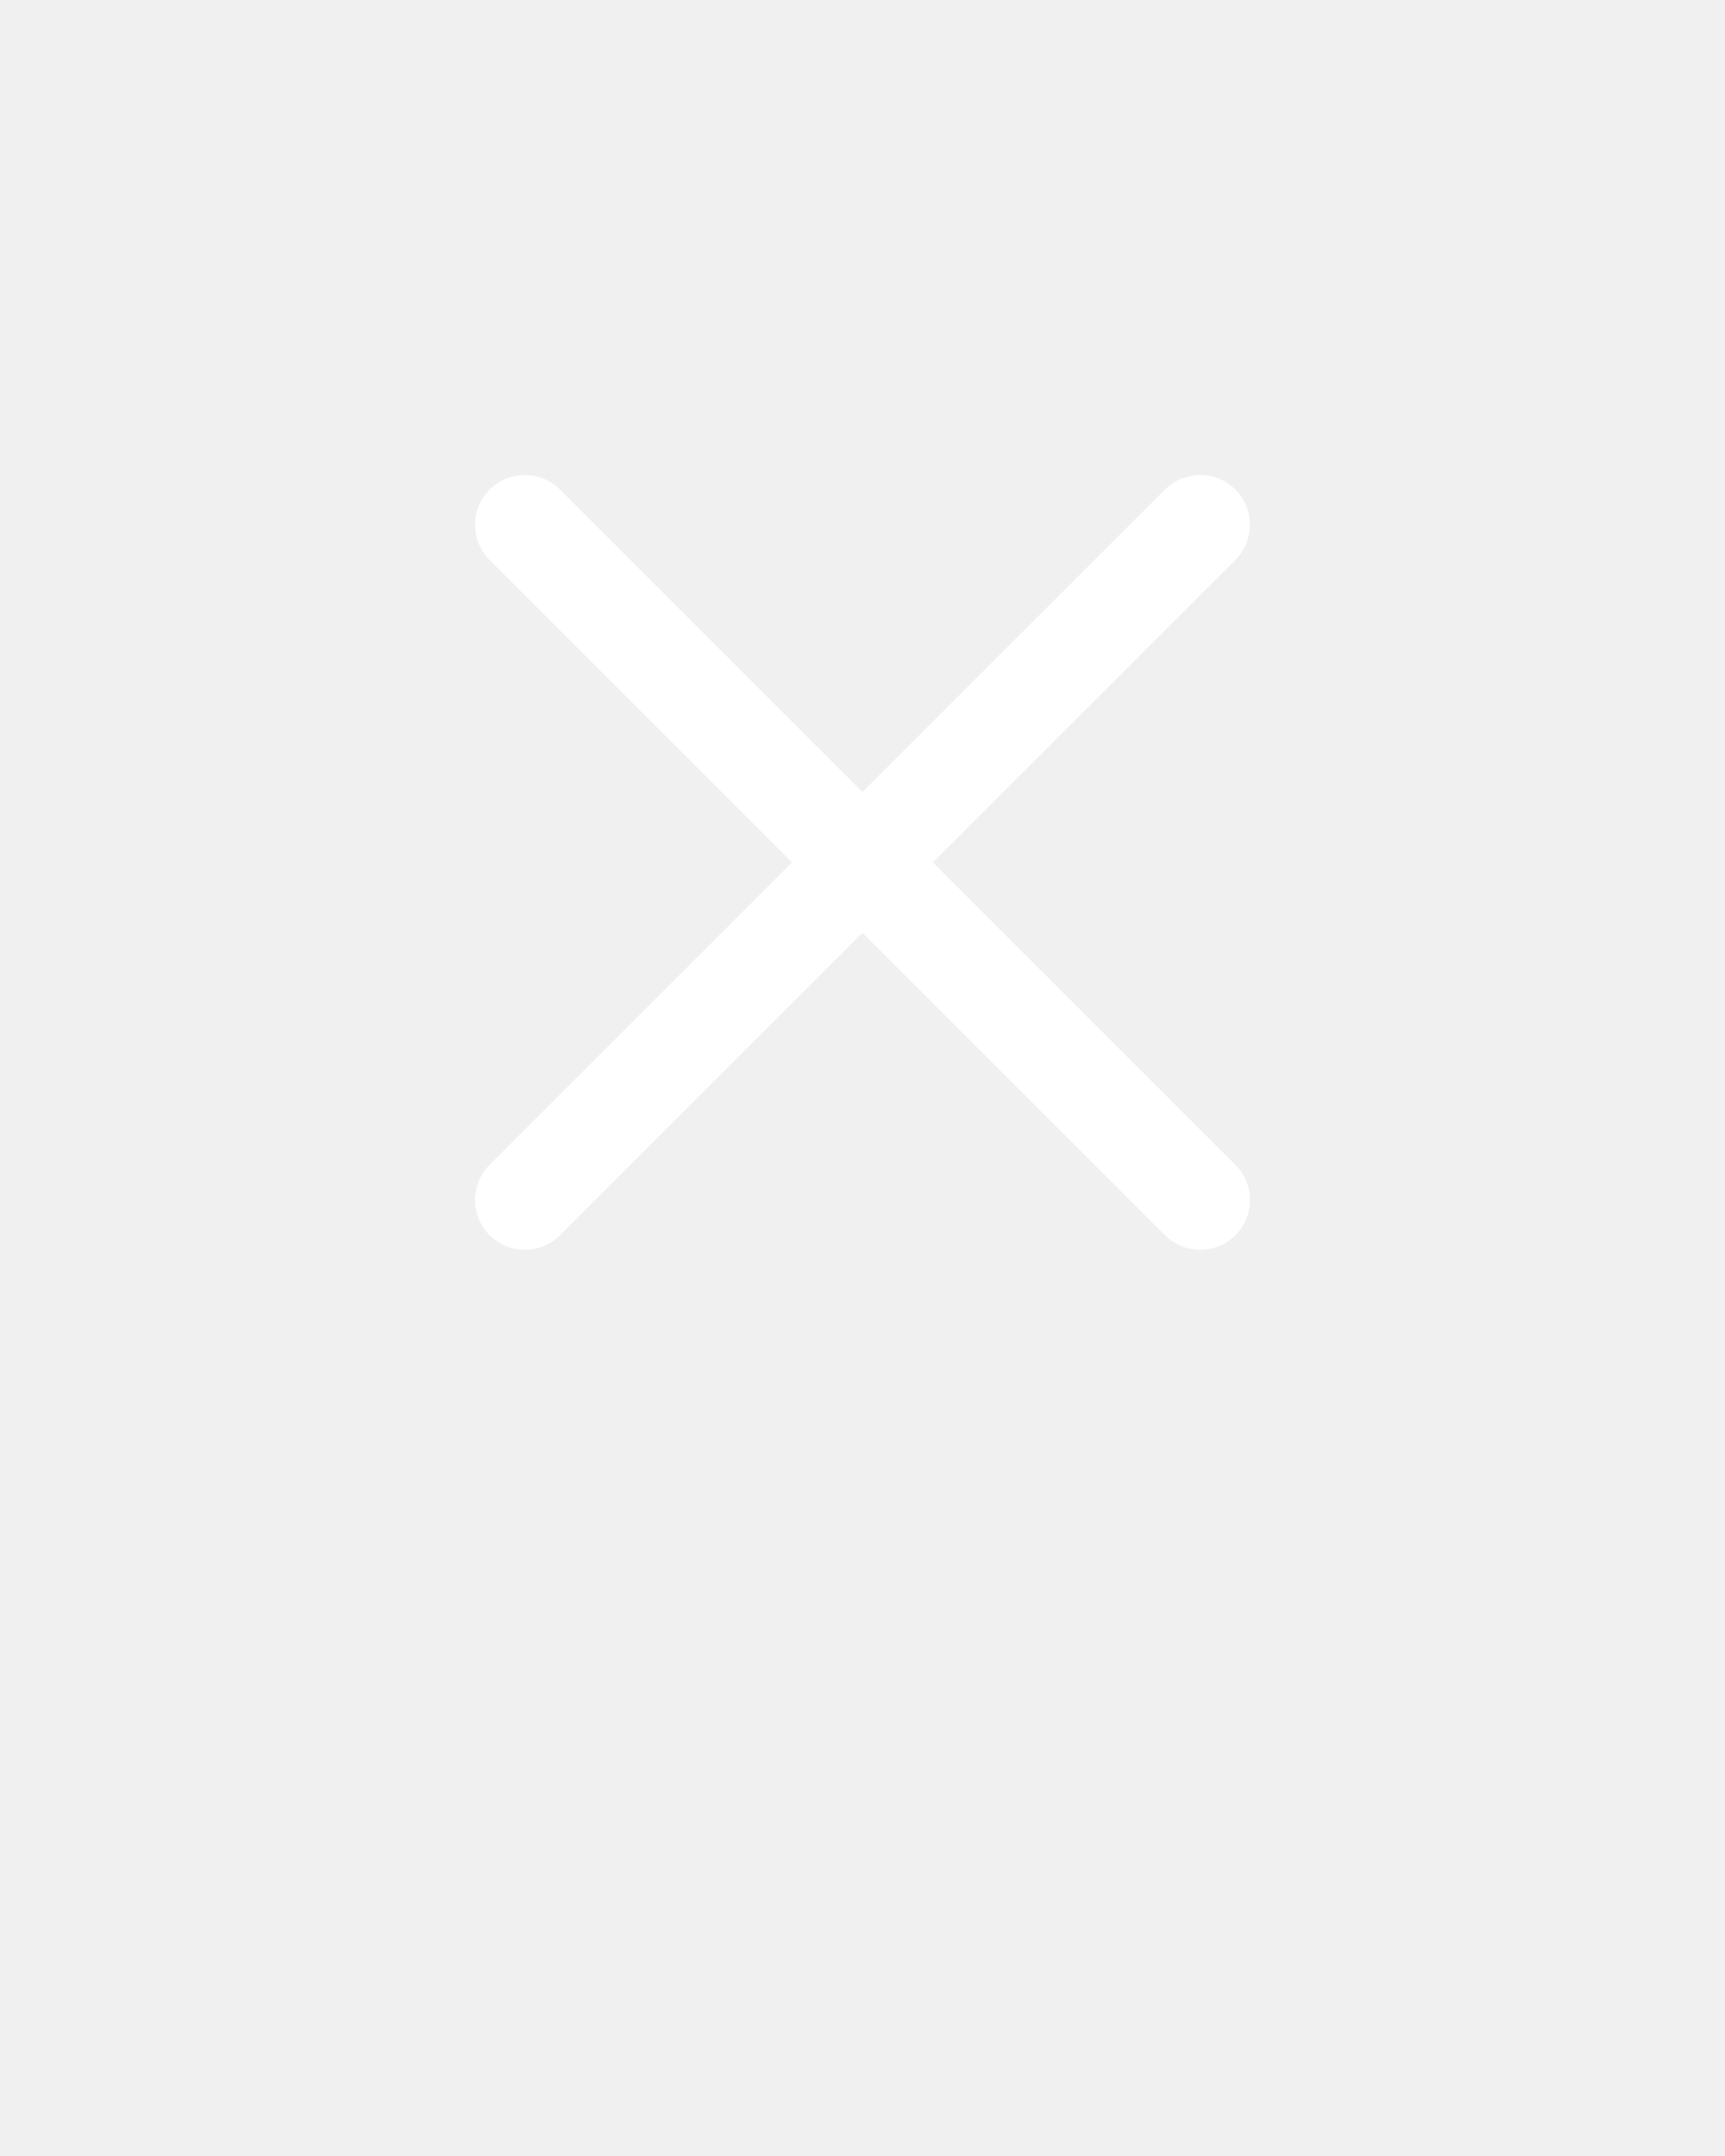
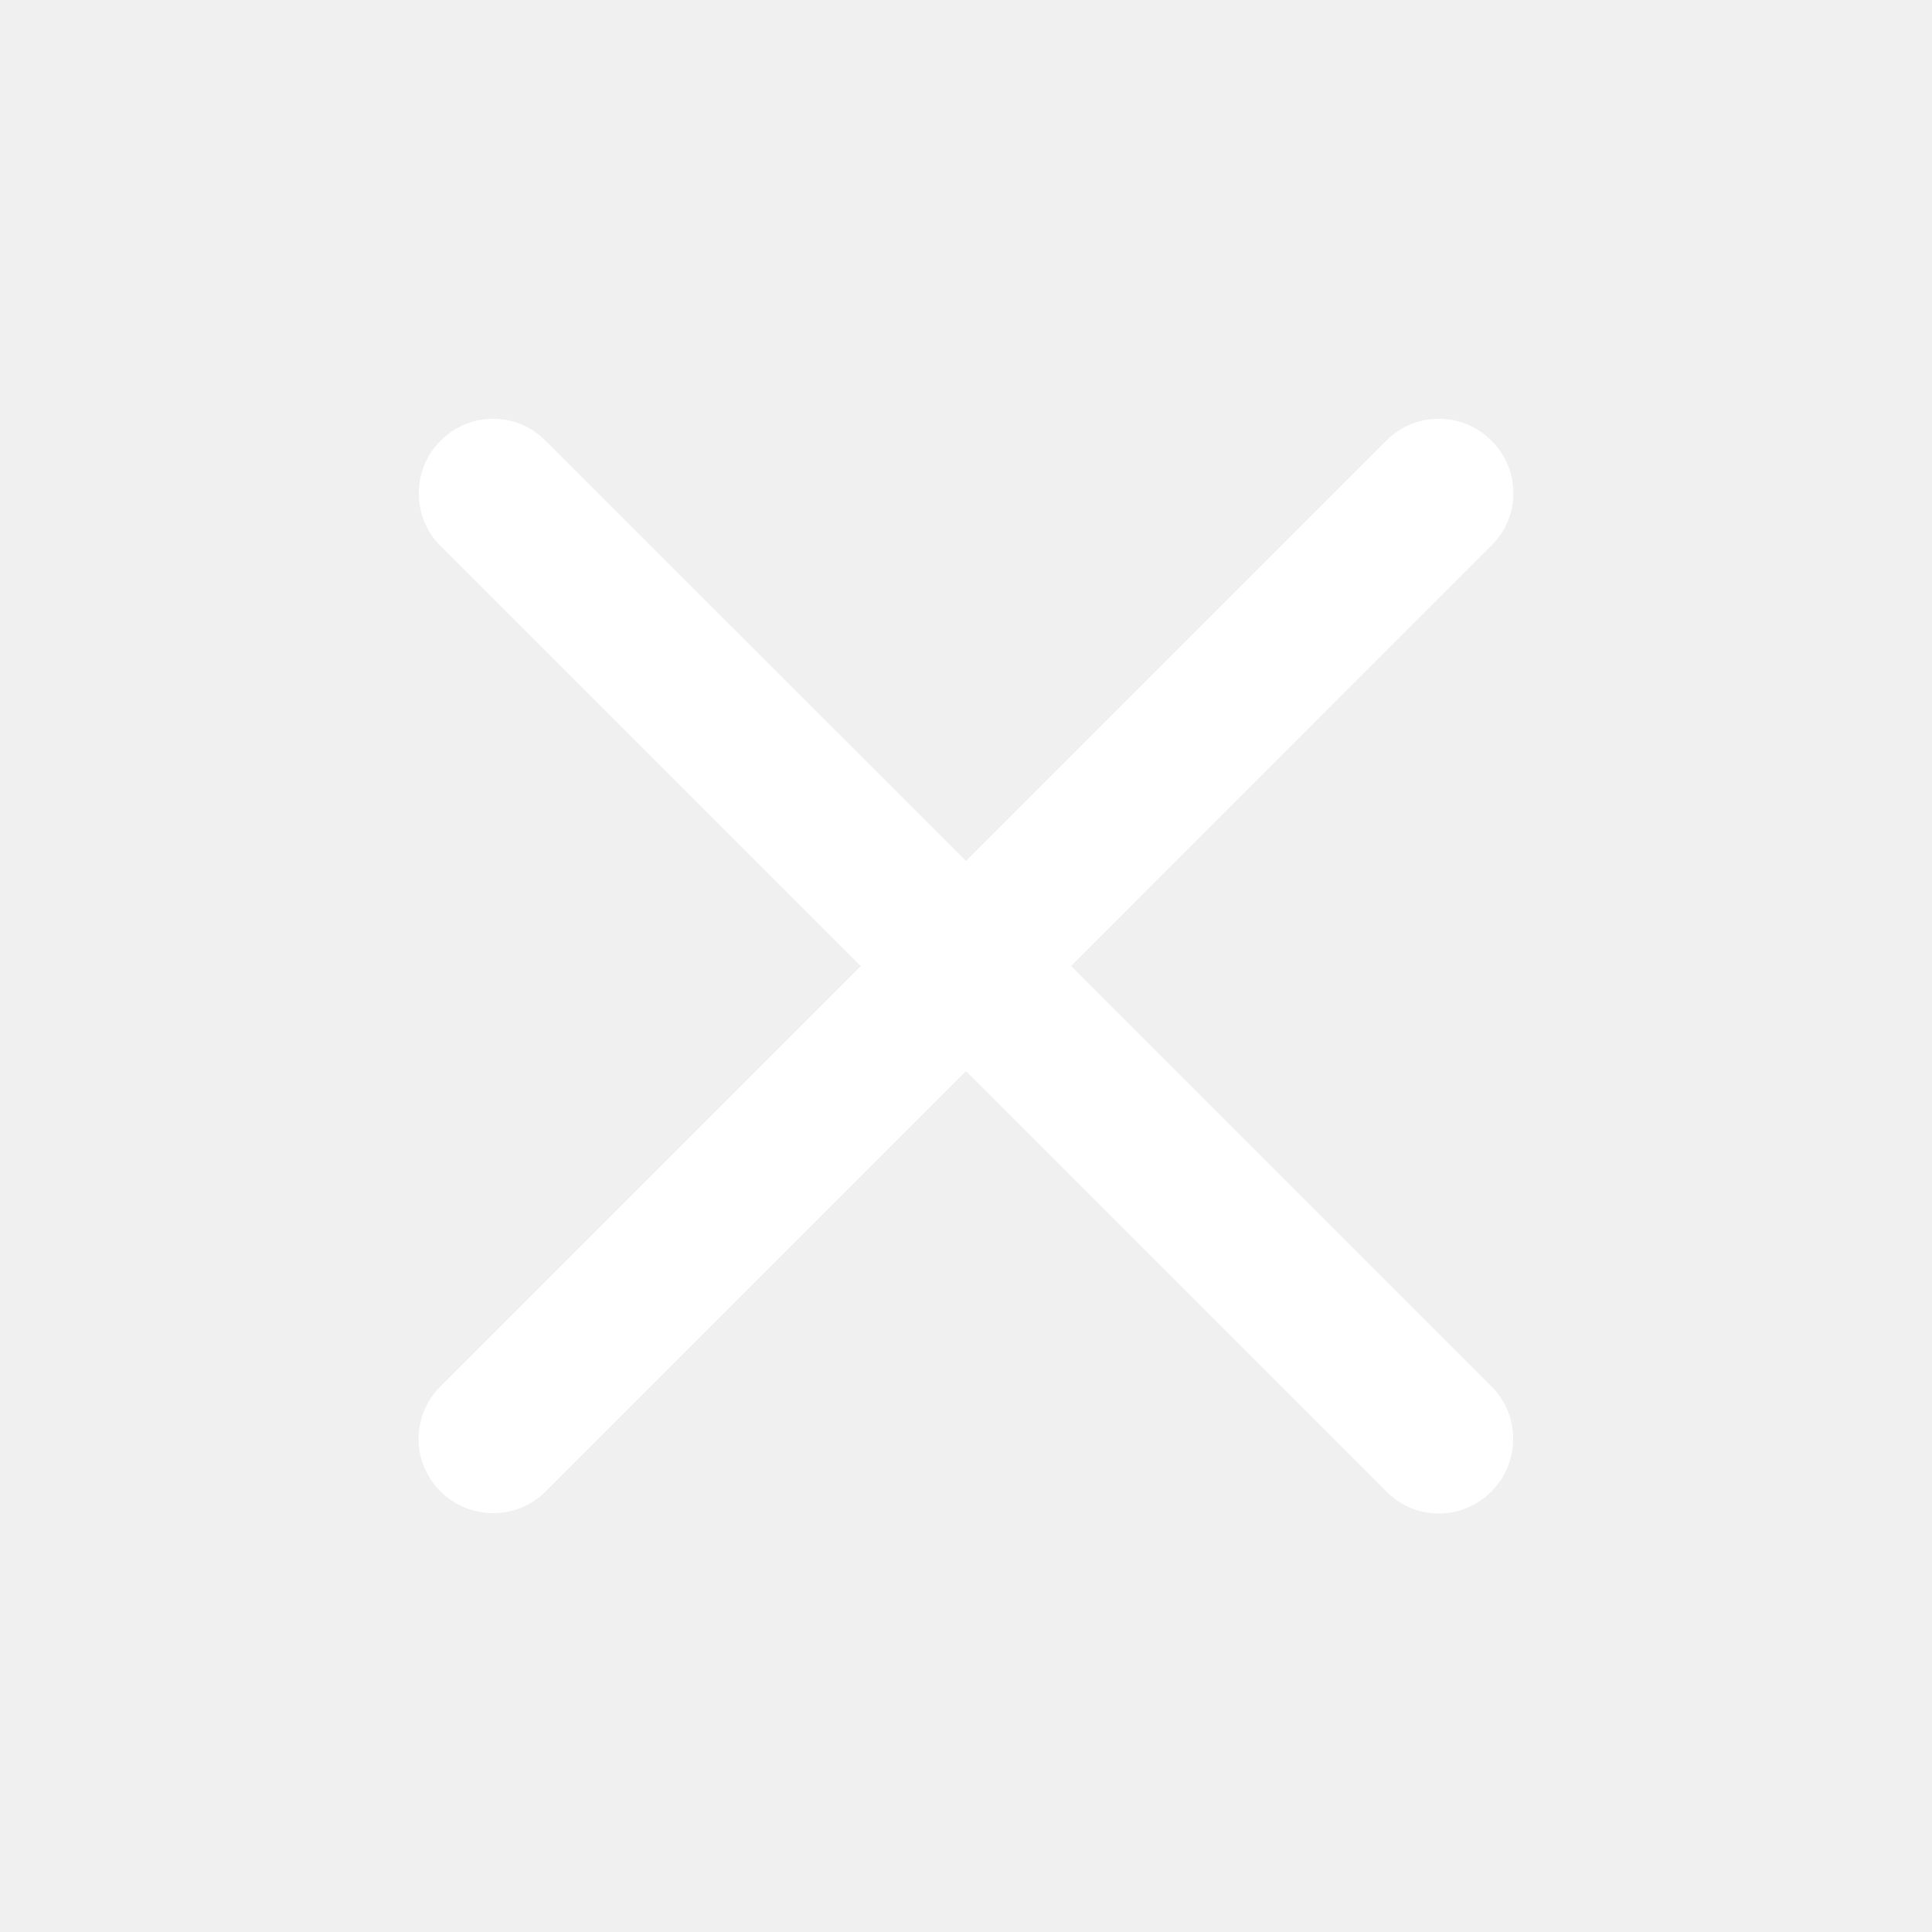
- <svg xmlns="http://www.w3.org/2000/svg" version="1.1" x="0px" y="0px" viewBox="0 0 100 125" enable-background="new 0 0 100 100" xml:space="preserve">
-   <path fill="#fff" d="M54.08,49.999l17.537-17.535c1.127-1.127,1.127-2.953,0-4.08c-1.127-1.127-2.953-1.127-4.08,0L50,45.919  L32.463,28.384c-1.127-1.127-2.953-1.127-4.08,0c-1.127,1.127-1.127,2.953,0,4.08L45.92,49.999L28.383,67.536  c-1.127,1.127-1.127,2.953,0,4.08c1.127,1.127,2.953,1.127,4.08,0L50,54.079l17.537,17.537c0.564,0.564,1.302,0.845,2.04,0.845  s1.476-0.282,2.04-0.845c1.127-1.127,1.127-2.953,0-4.08L54.08,49.999z" />
+ <svg xmlns="http://www.w3.org/2000/svg" viewBox="0 0 26 26">
+   <path d="M13 11.586l5.66-5.66c.387-.387 1.02-.388 1.41.003.394.39.394 1.02.007 1.406L14.414 13l5.663 5.663c.38.38.385 1.018-.006 1.408-.39.395-1.02.395-1.406.008L13 14.414l-5.663 5.663c-.38.38-1.018.385-1.408-.006-.395-.39-.394-1.02-.005-1.41l5.66-5.66L5.922 7.34c-.38-.38-.385-1.018.006-1.408.392-.394 1.02-.394 1.407-.007L13 11.586z" fill="#fff" fill-rule="evenodd" />
</svg>
